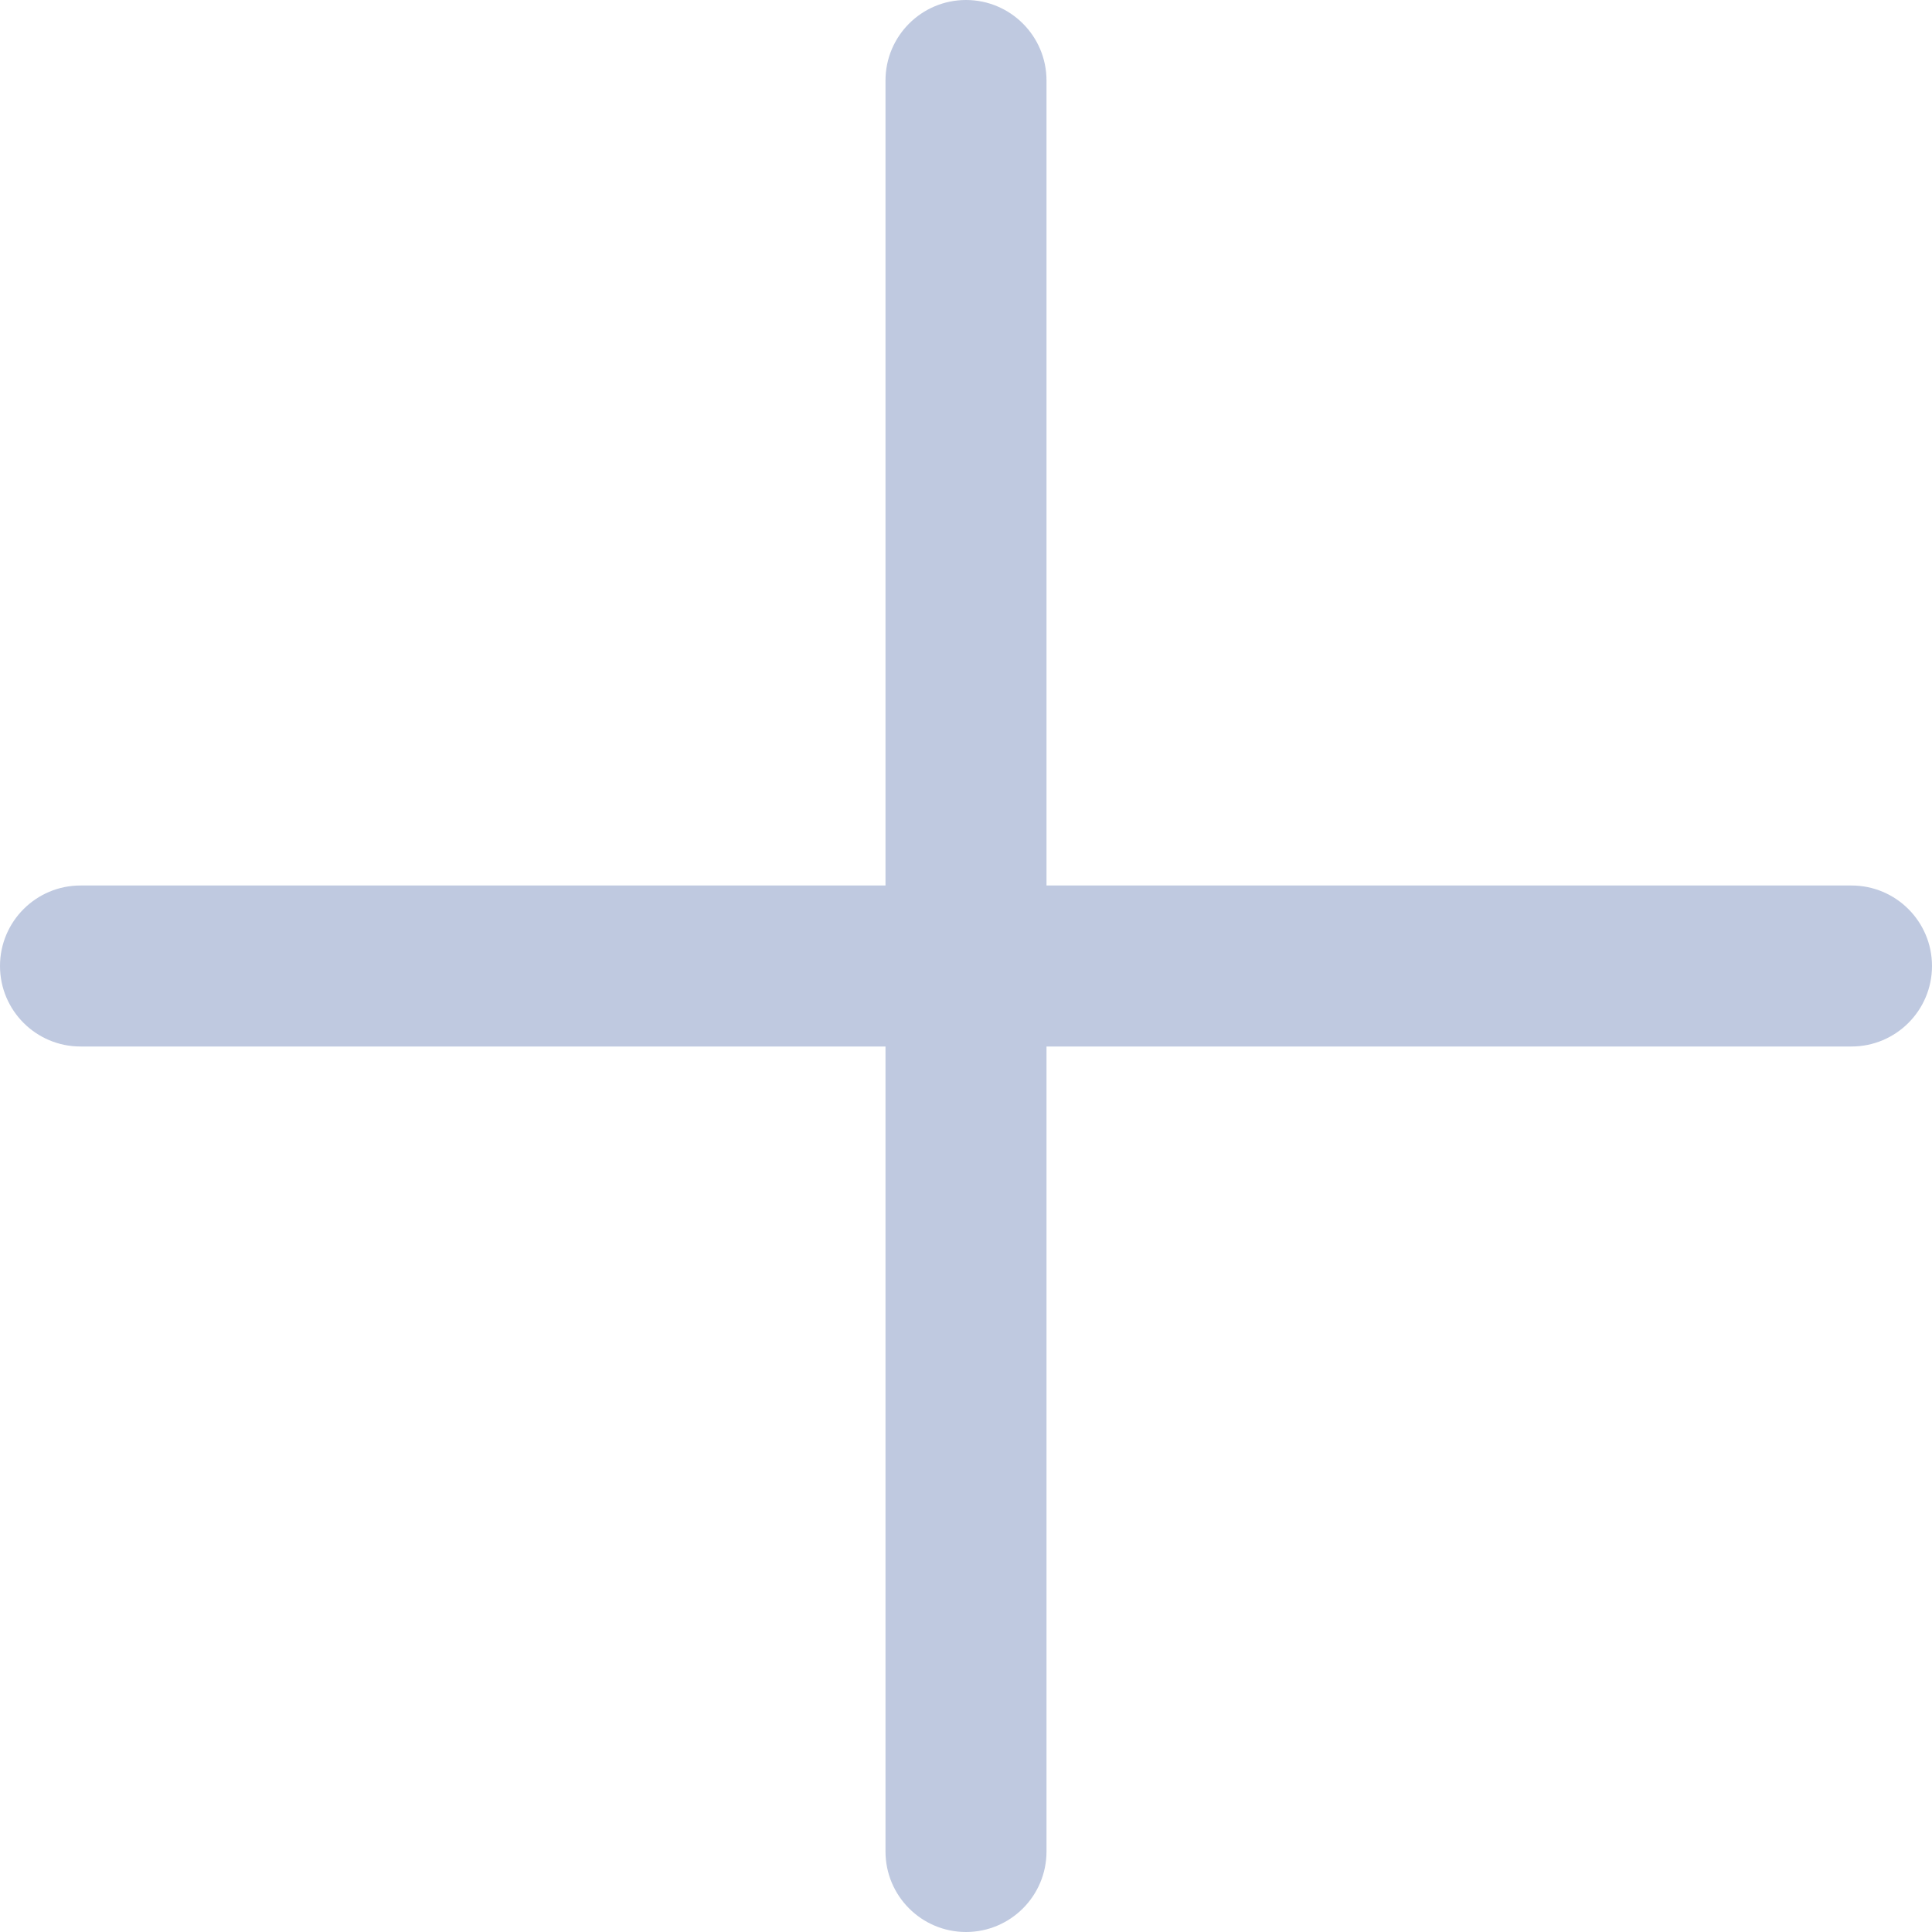
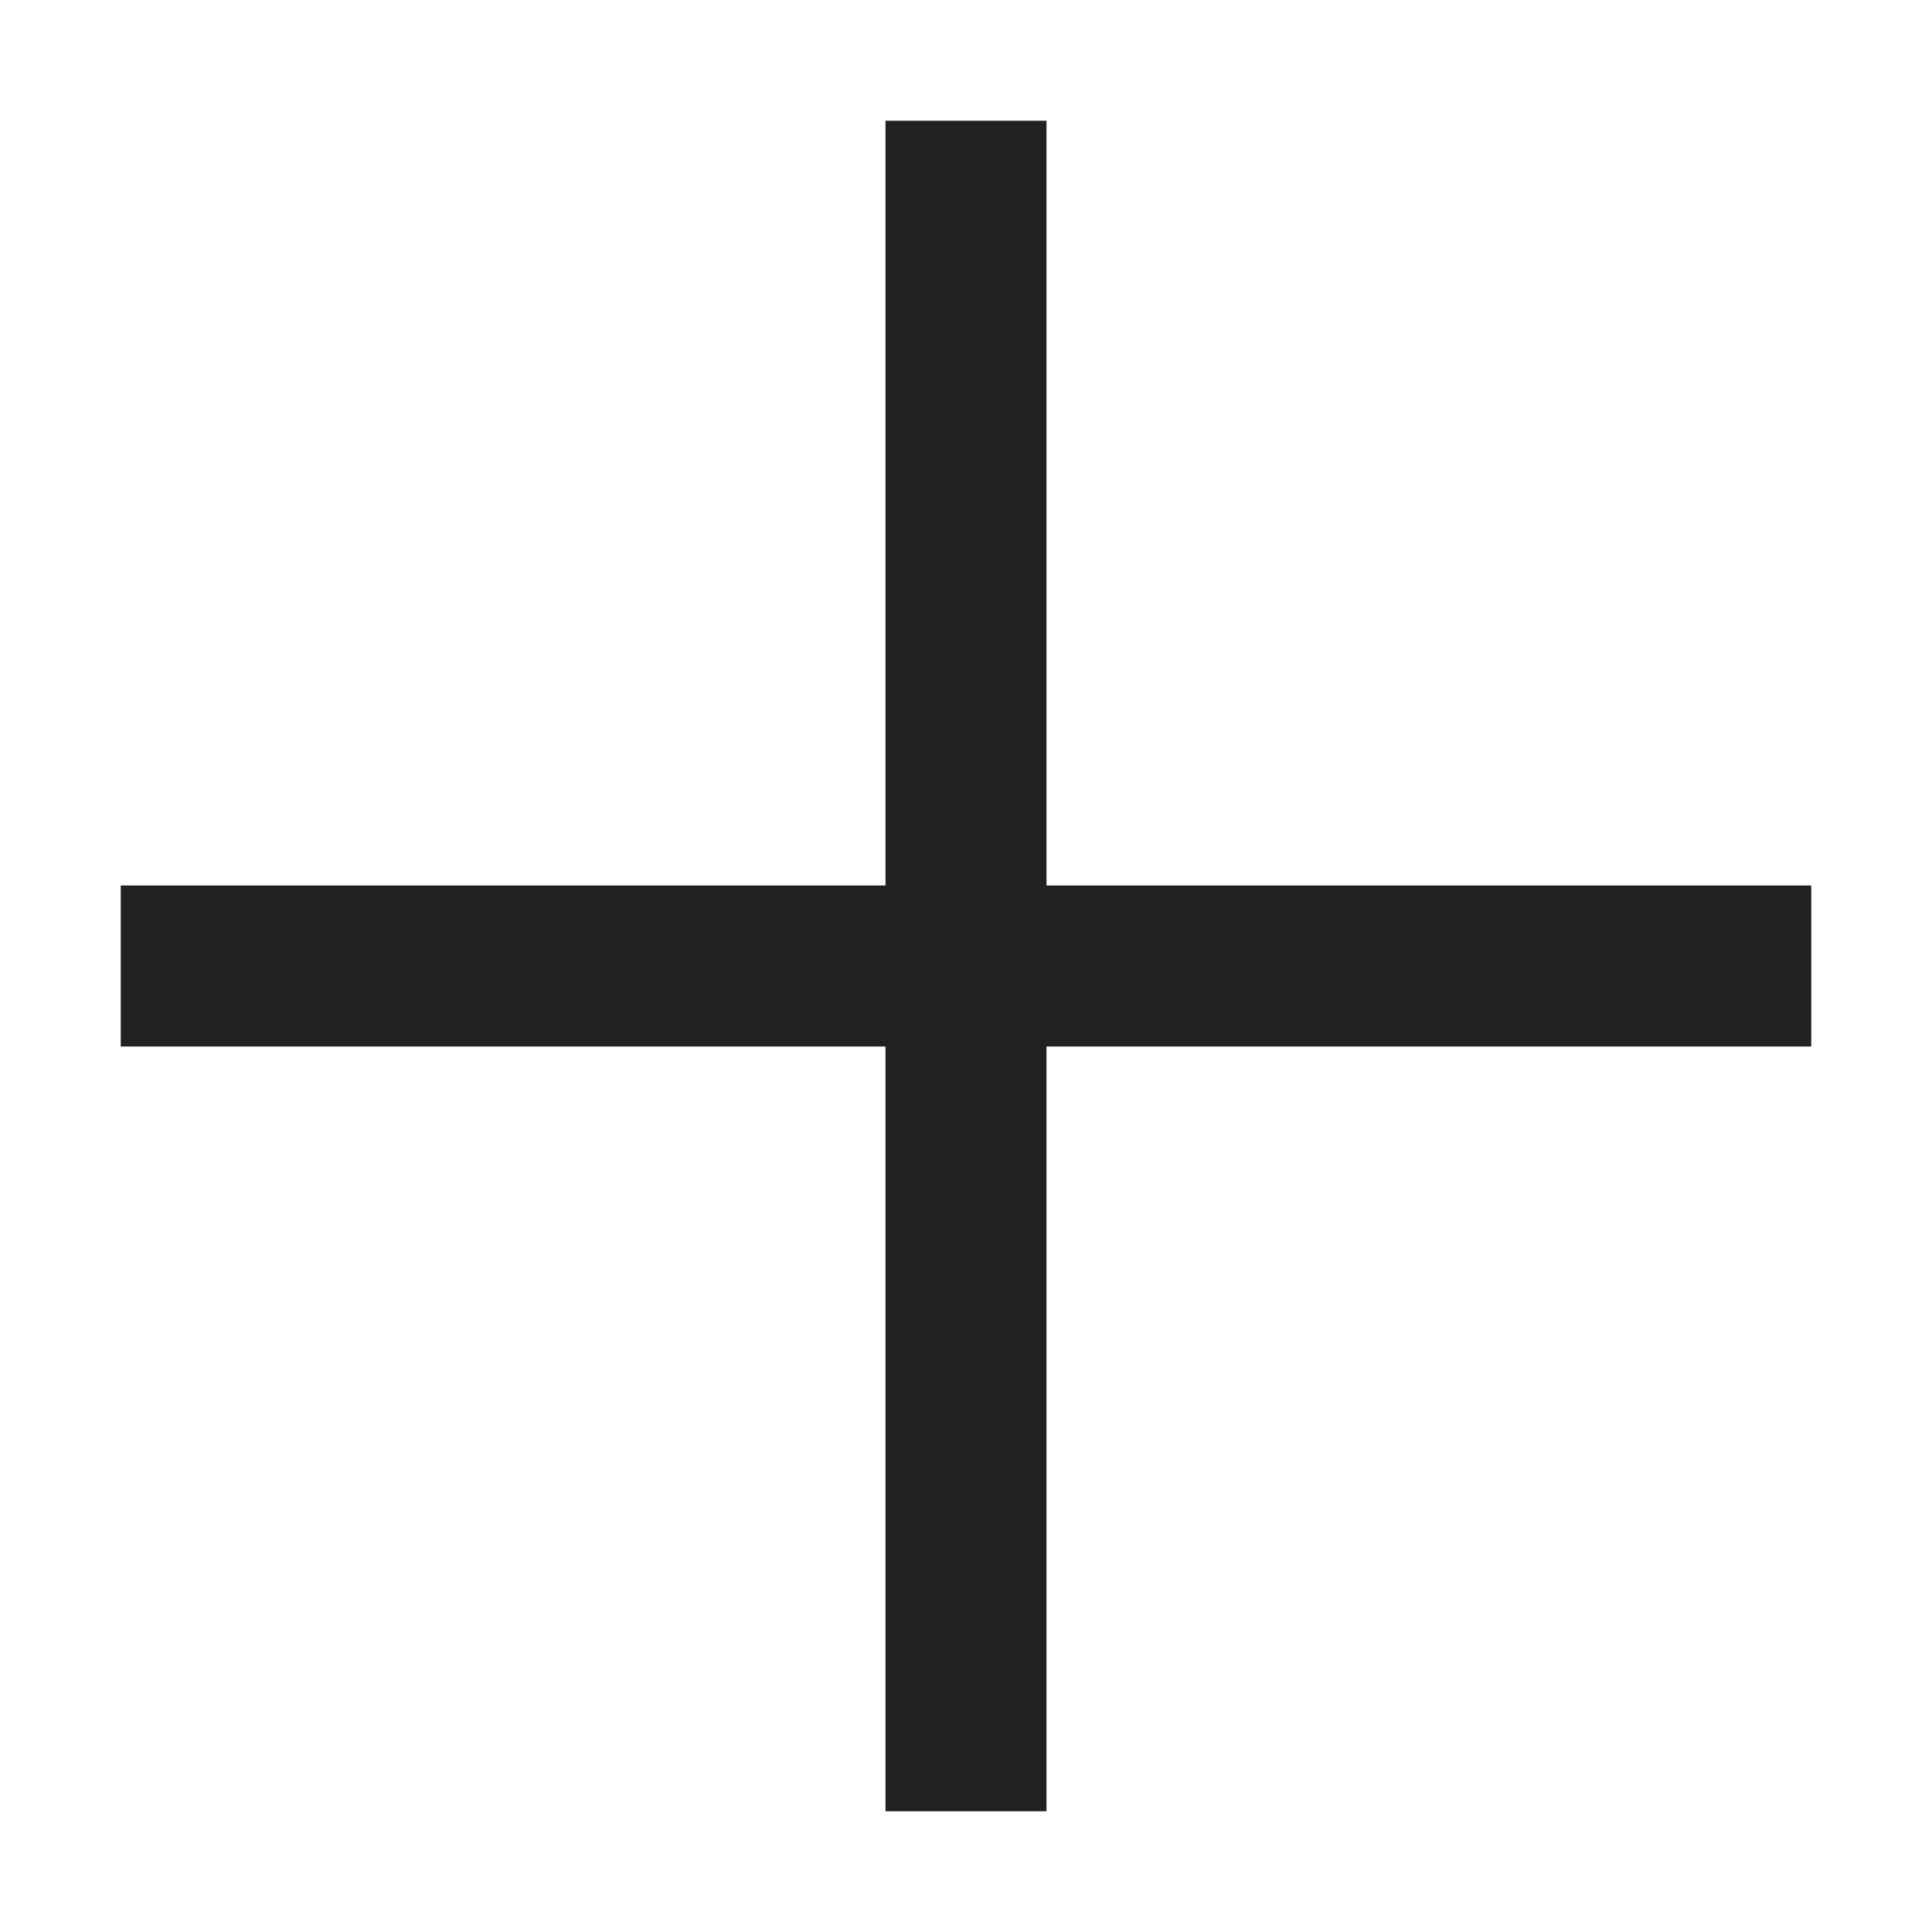
- <svg xmlns="http://www.w3.org/2000/svg" width="24" height="24" viewBox="0 0 24 24" fill="none">
-   <path fill-rule="evenodd" clip-rule="evenodd" d="M12 0C11.448 0 11 0.448 11 1V11H1C0.448 11 0 11.448 0 12C0 12.552 0.448 13 1 13H11V23C11 23.552 11.448 24 12 24C12.552 24 13 23.552 13 23V13H23C23.552 13 24 12.552 24 12C24 11.448 23.552 11 23 11H13V1C13 0.448 12.552 0 12 0Z" fill="#BFC9E0" />
+ <svg xmlns="http://www.w3.org/2000/svg" width="36" height="36" viewBox="0 0 36 36" fill="none">
+   <path d="M2.25 18H33.75" stroke="#212121" stroke-width="3" />
+   <path d="M18 2.25L18 33.75" stroke="#212121" stroke-width="3" />
</svg>
